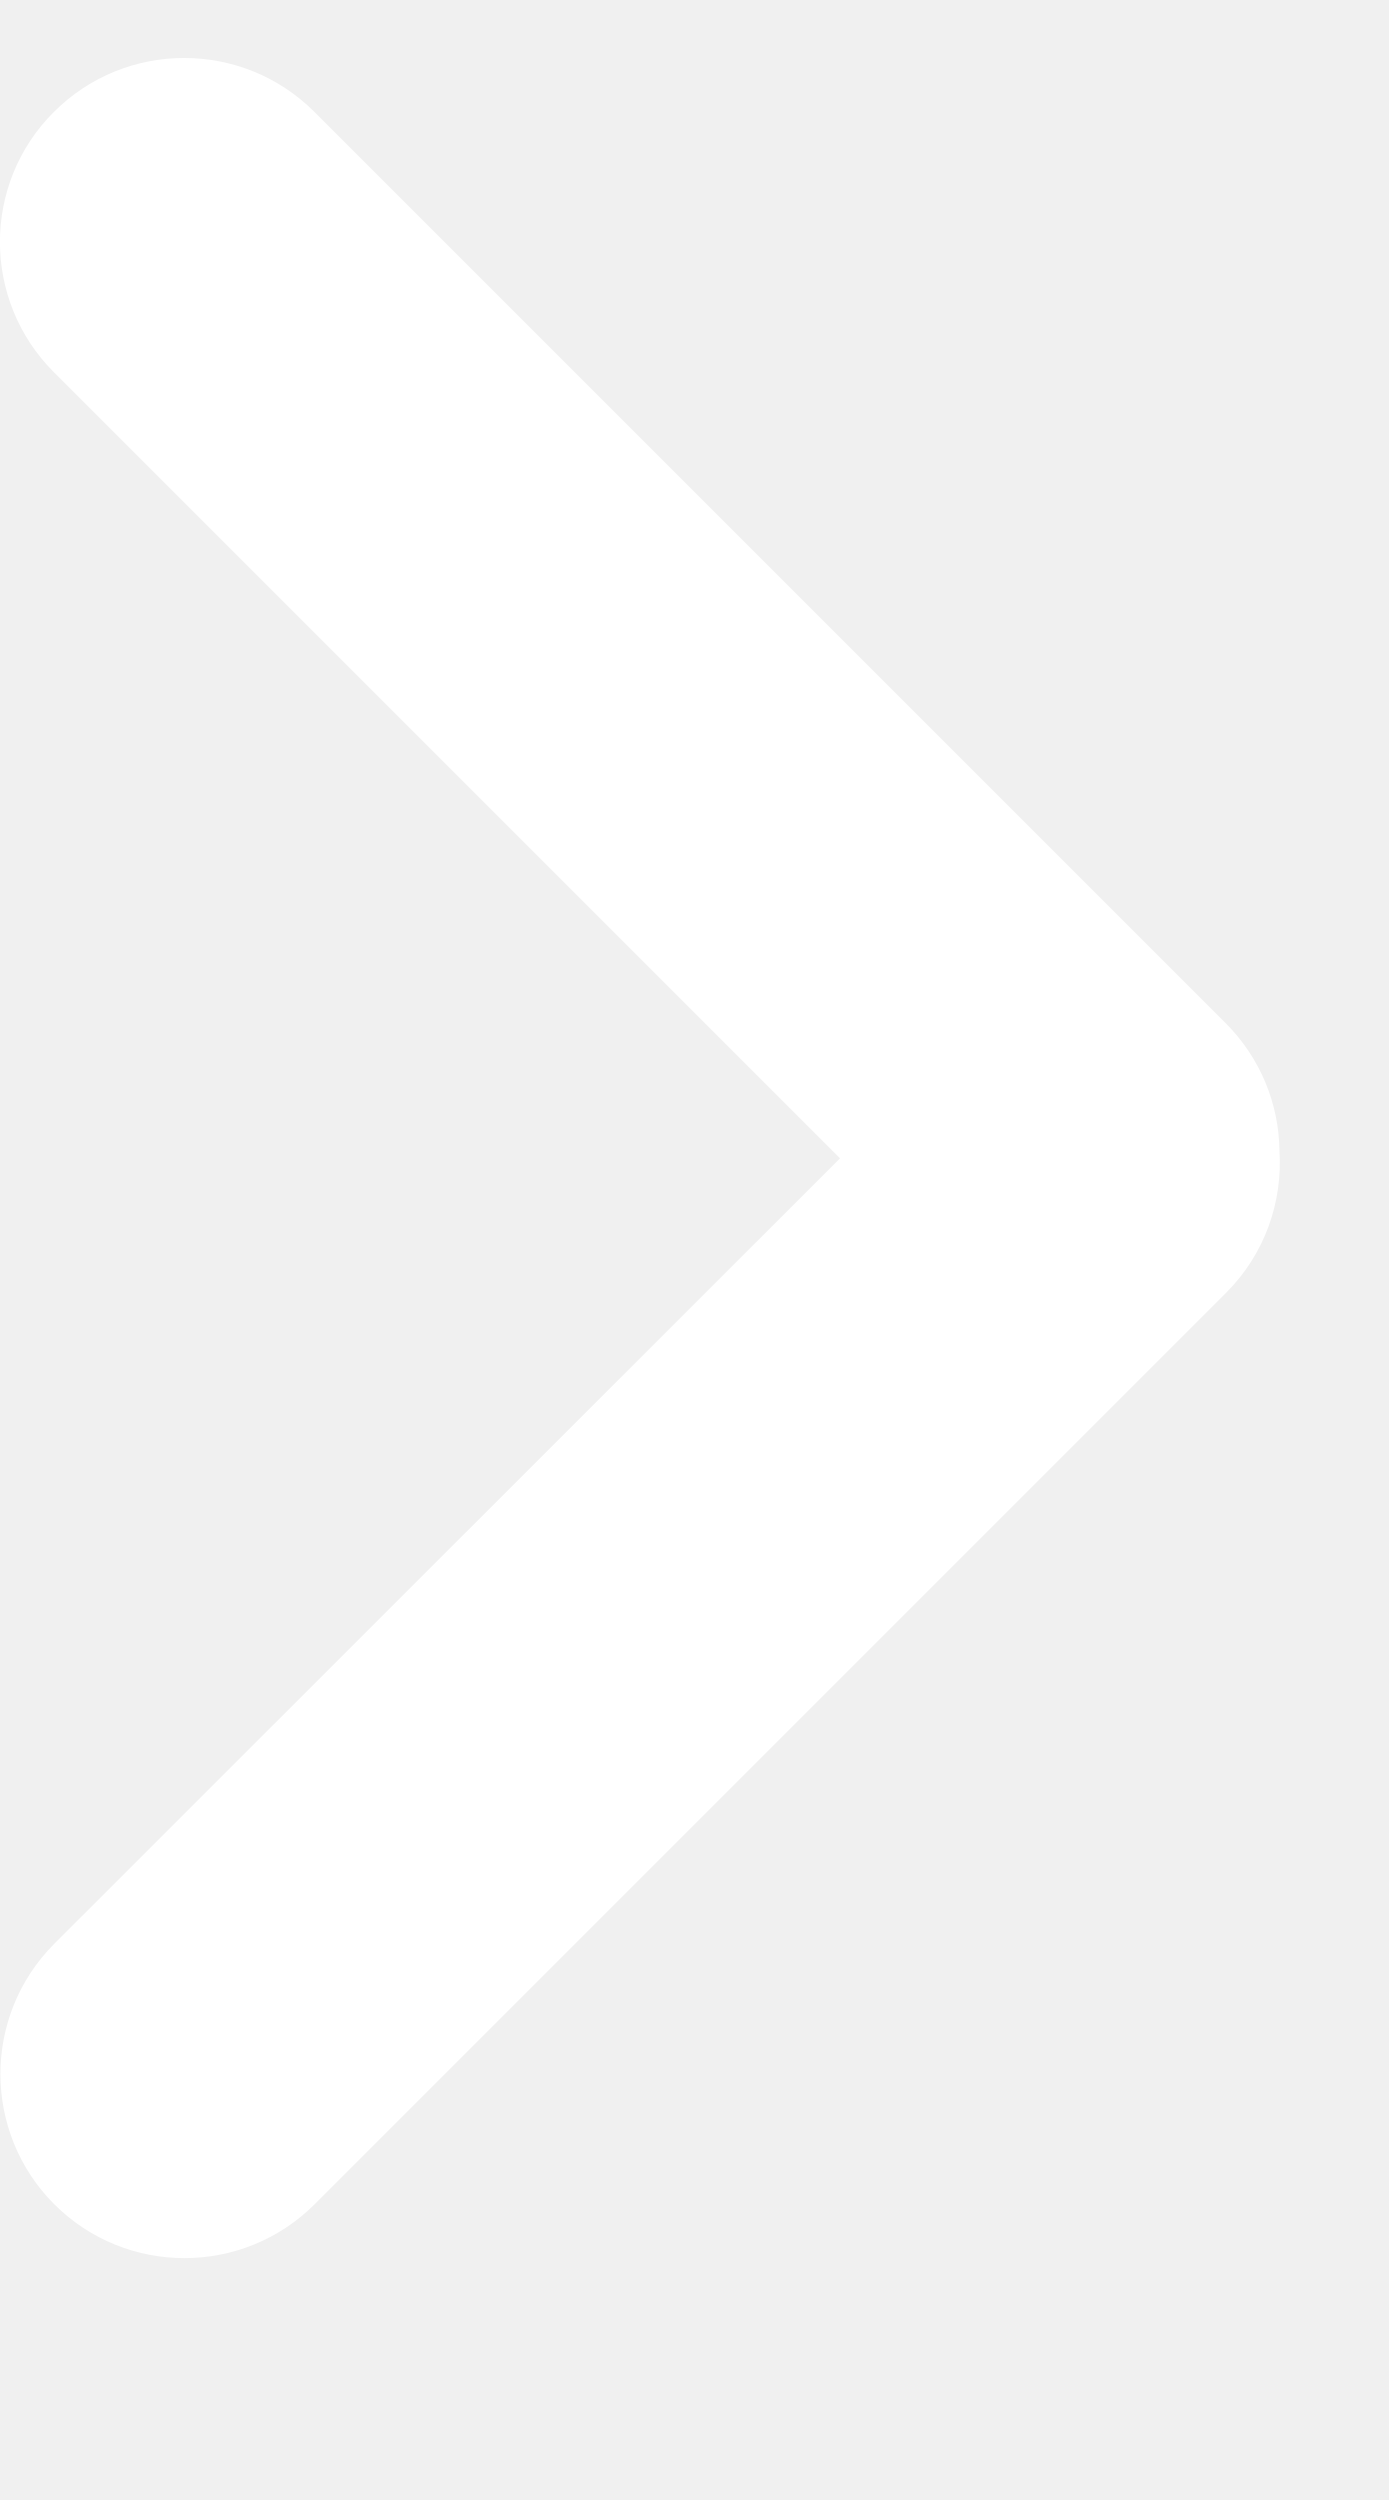
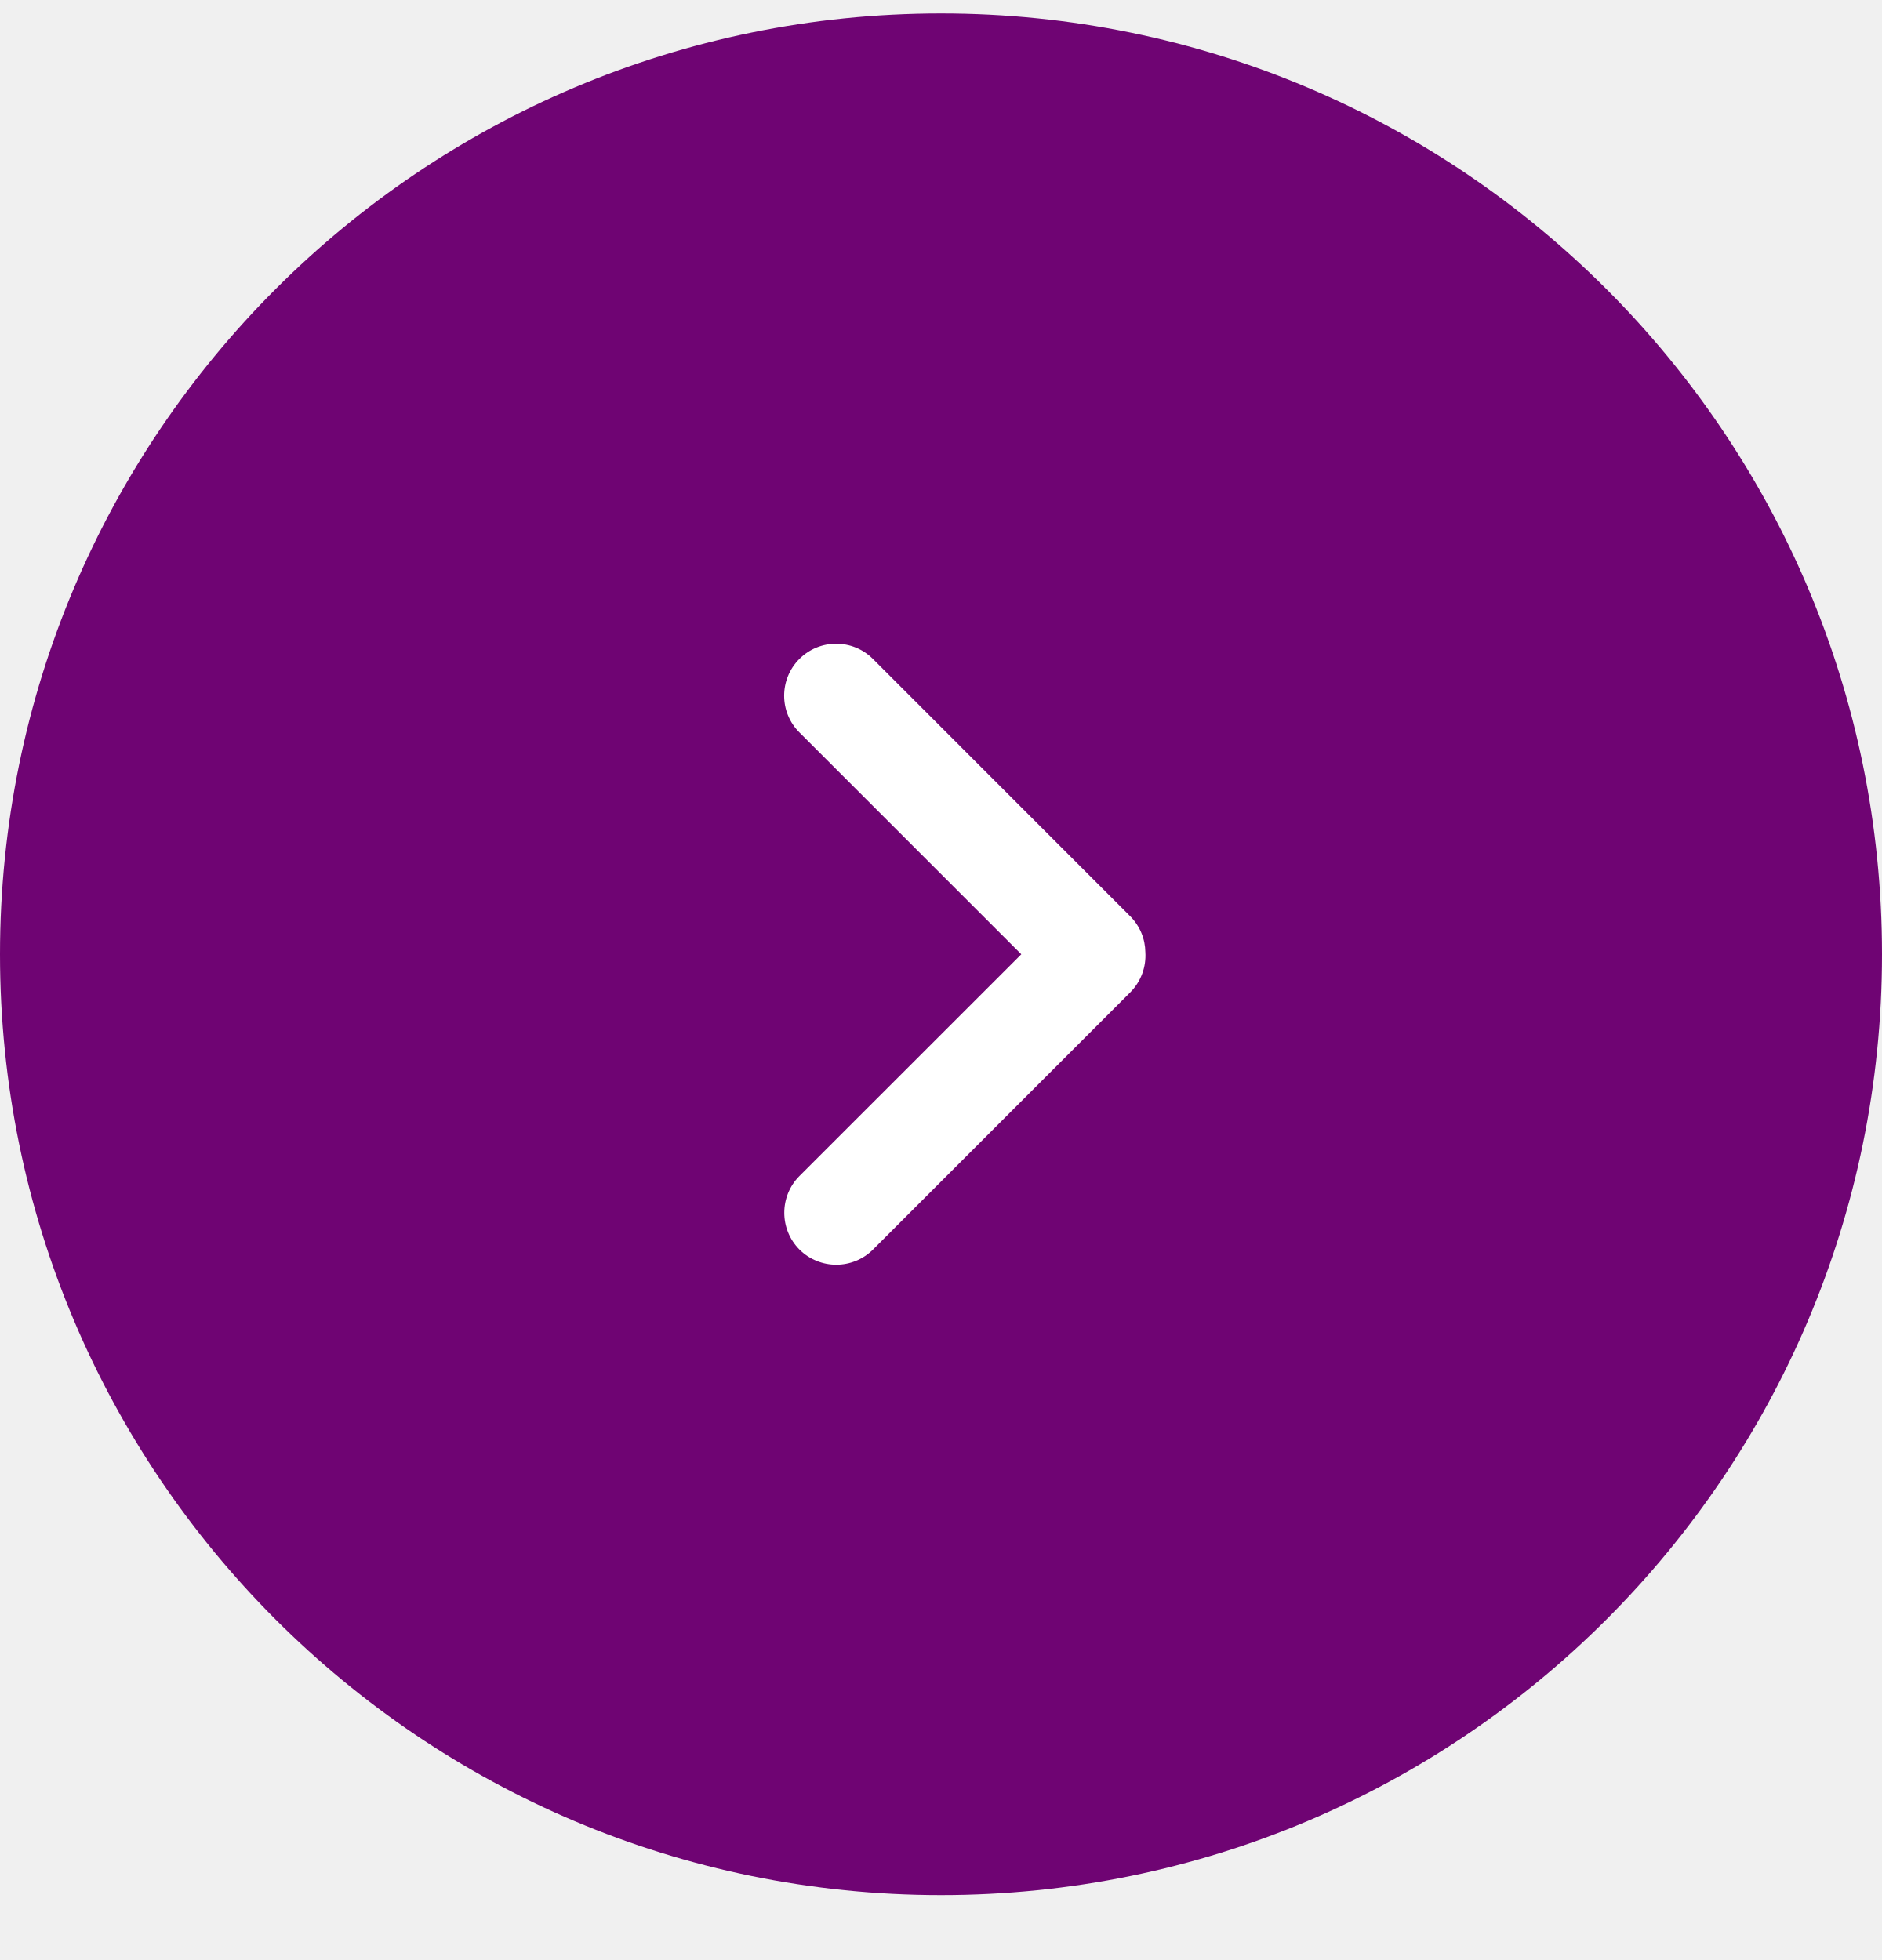
- <svg xmlns="http://www.w3.org/2000/svg" width="5" height="9" viewBox="0 0 5 9" fill="none">
-   <path fill-rule="evenodd" clip-rule="evenodd" d="M0.194 0.403C-0.065 0.661 -0.065 1.081 0.194 1.34L3.024 4.17L0.195 6.998C-0.063 7.257 -0.063 7.676 0.195 7.935C0.454 8.194 0.874 8.194 1.133 7.935L4.414 4.654C4.554 4.514 4.618 4.326 4.606 4.142C4.604 3.976 4.539 3.81 4.412 3.683L1.132 0.403C0.873 0.144 0.453 0.144 0.194 0.403Z" fill="white" />
+ <svg xmlns="http://www.w3.org/2000/svg" width="24" height="25" viewBox="0 0 24 25" fill="none">
+   <circle cx="12" cy="12.172" r="12" fill="#6F0473" />
+   <path fill-rule="evenodd" clip-rule="evenodd" d="M10.194 8.405C9.935 8.664 9.935 9.084 10.194 9.342L13.024 12.172L10.195 15C9.937 15.259 9.937 15.679 10.195 15.938C10.454 16.196 10.874 16.196 11.133 15.938L14.414 12.657C14.554 12.516 14.618 12.328 14.606 12.145C14.604 11.978 14.539 11.813 14.412 11.686L11.132 8.405C10.873 8.146 10.453 8.146 10.194 8.405Z" fill="white" />
</svg>
